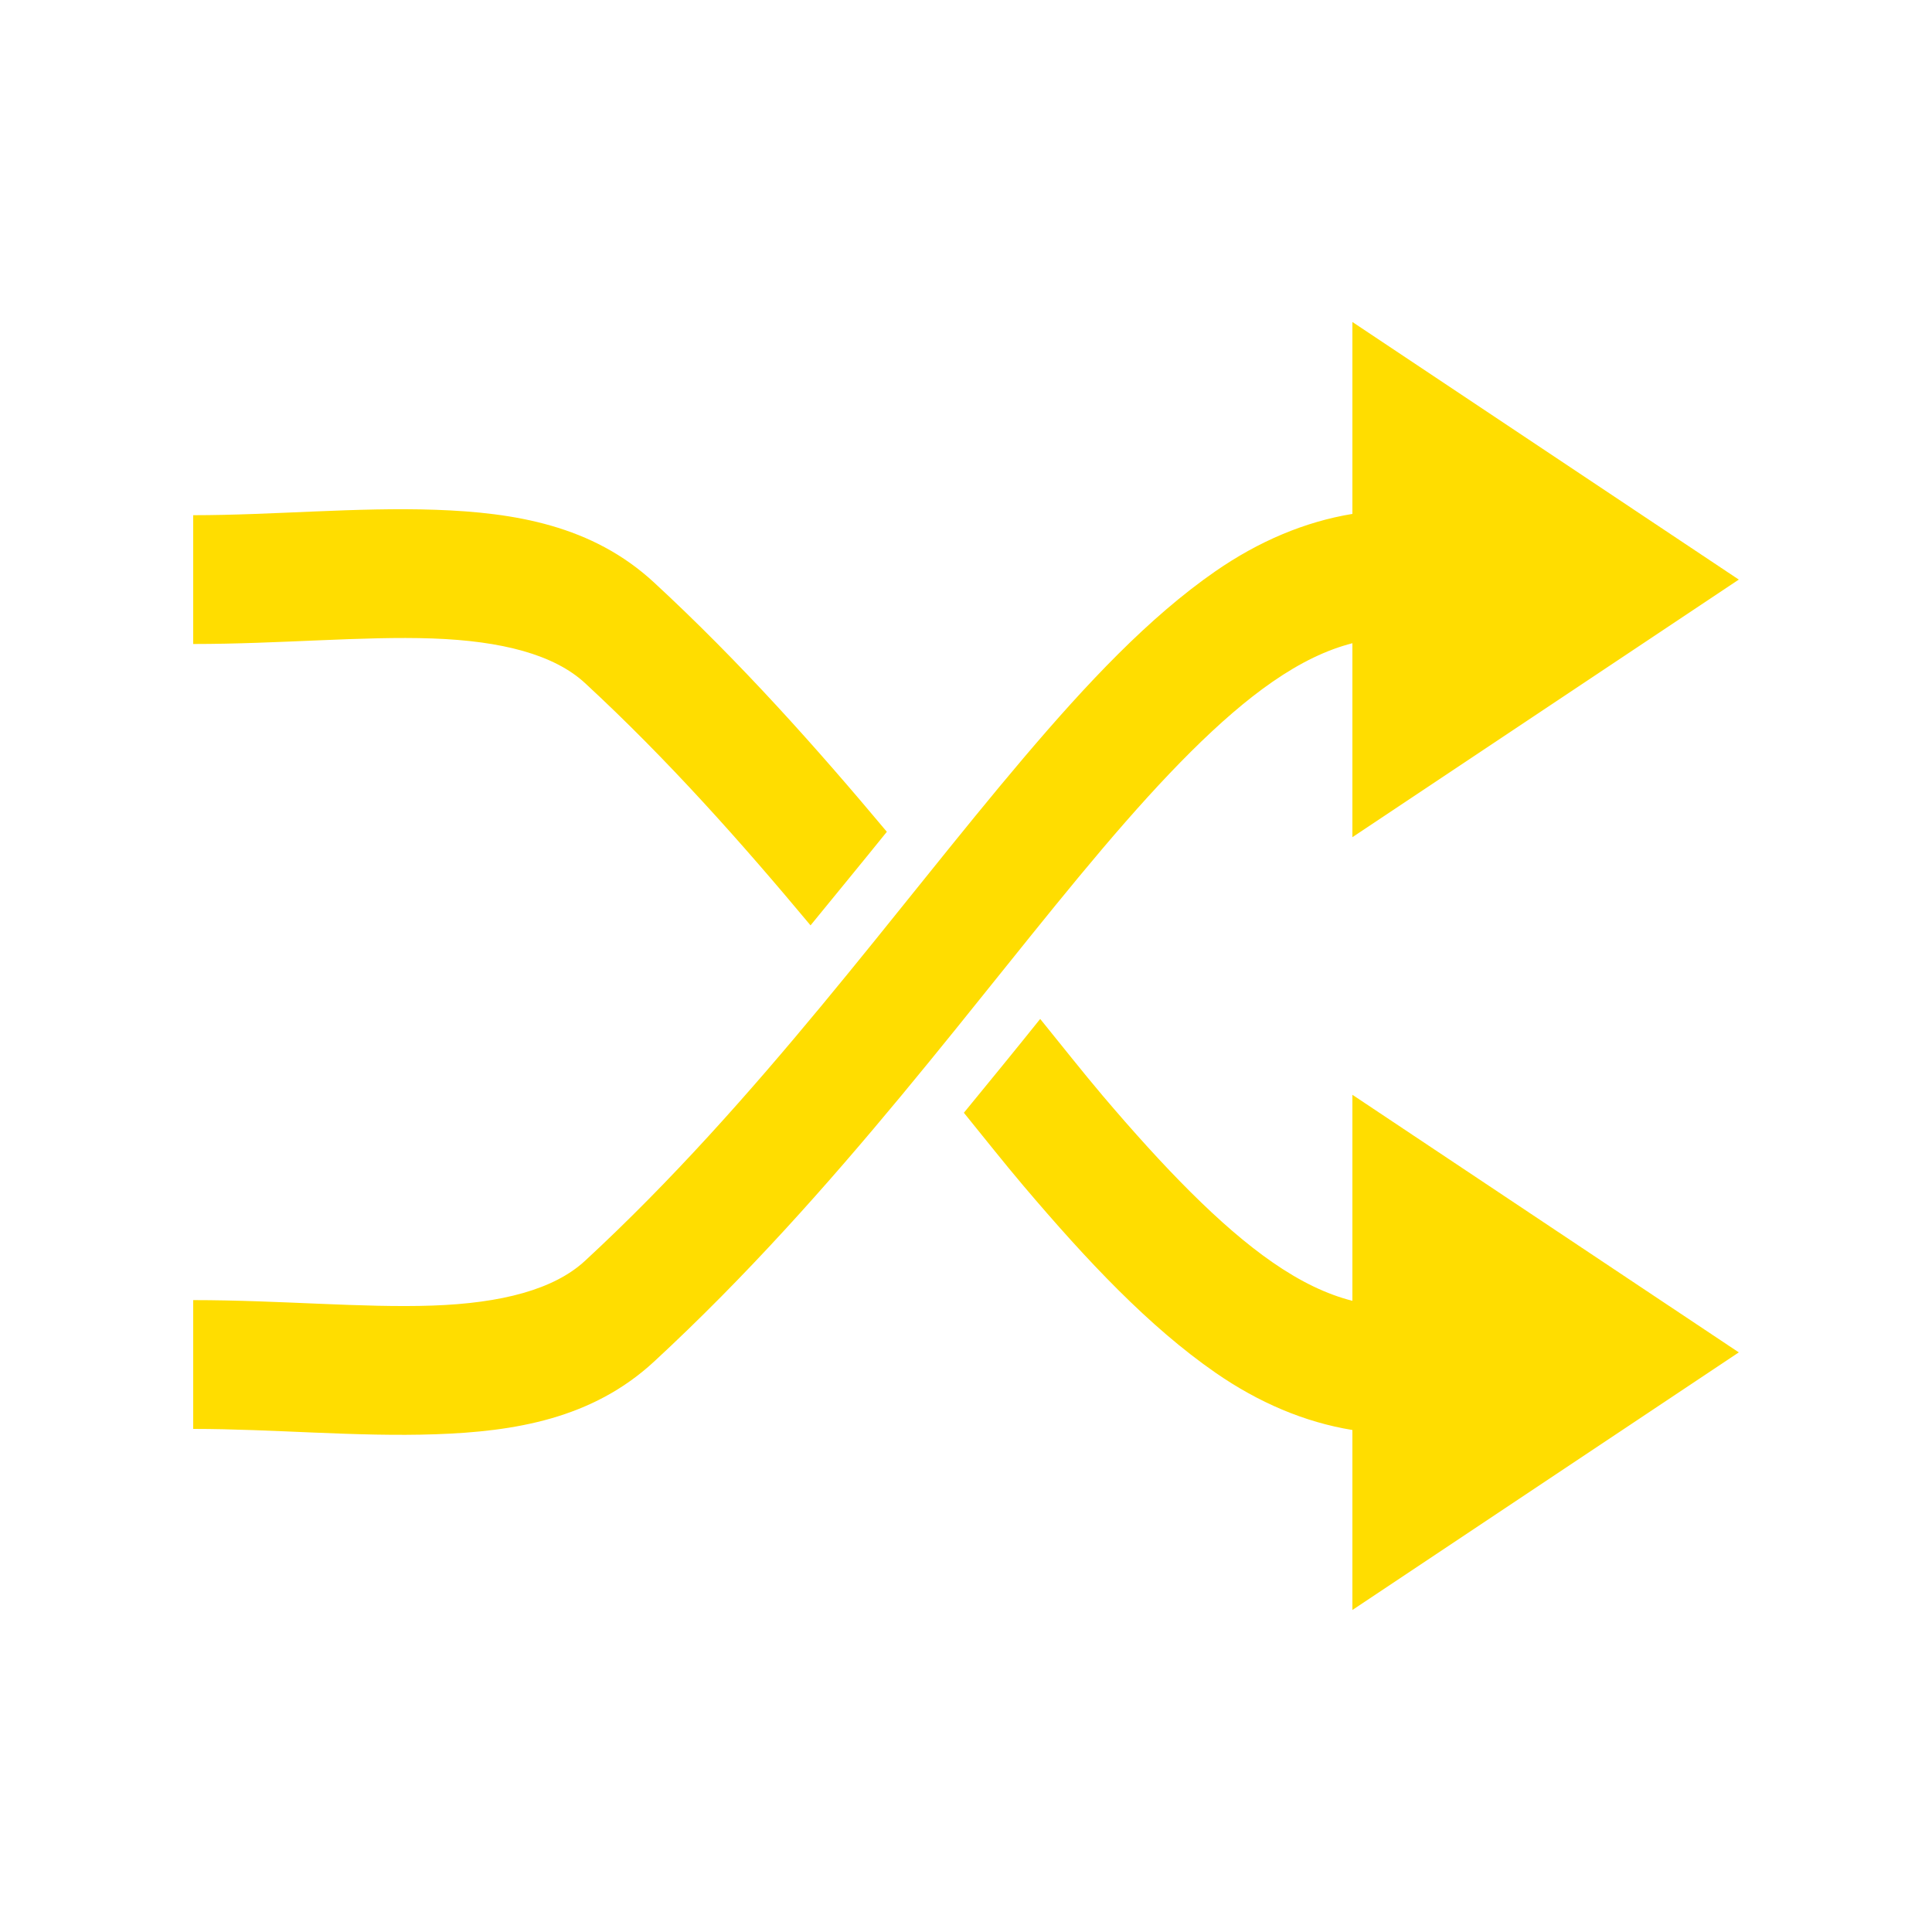
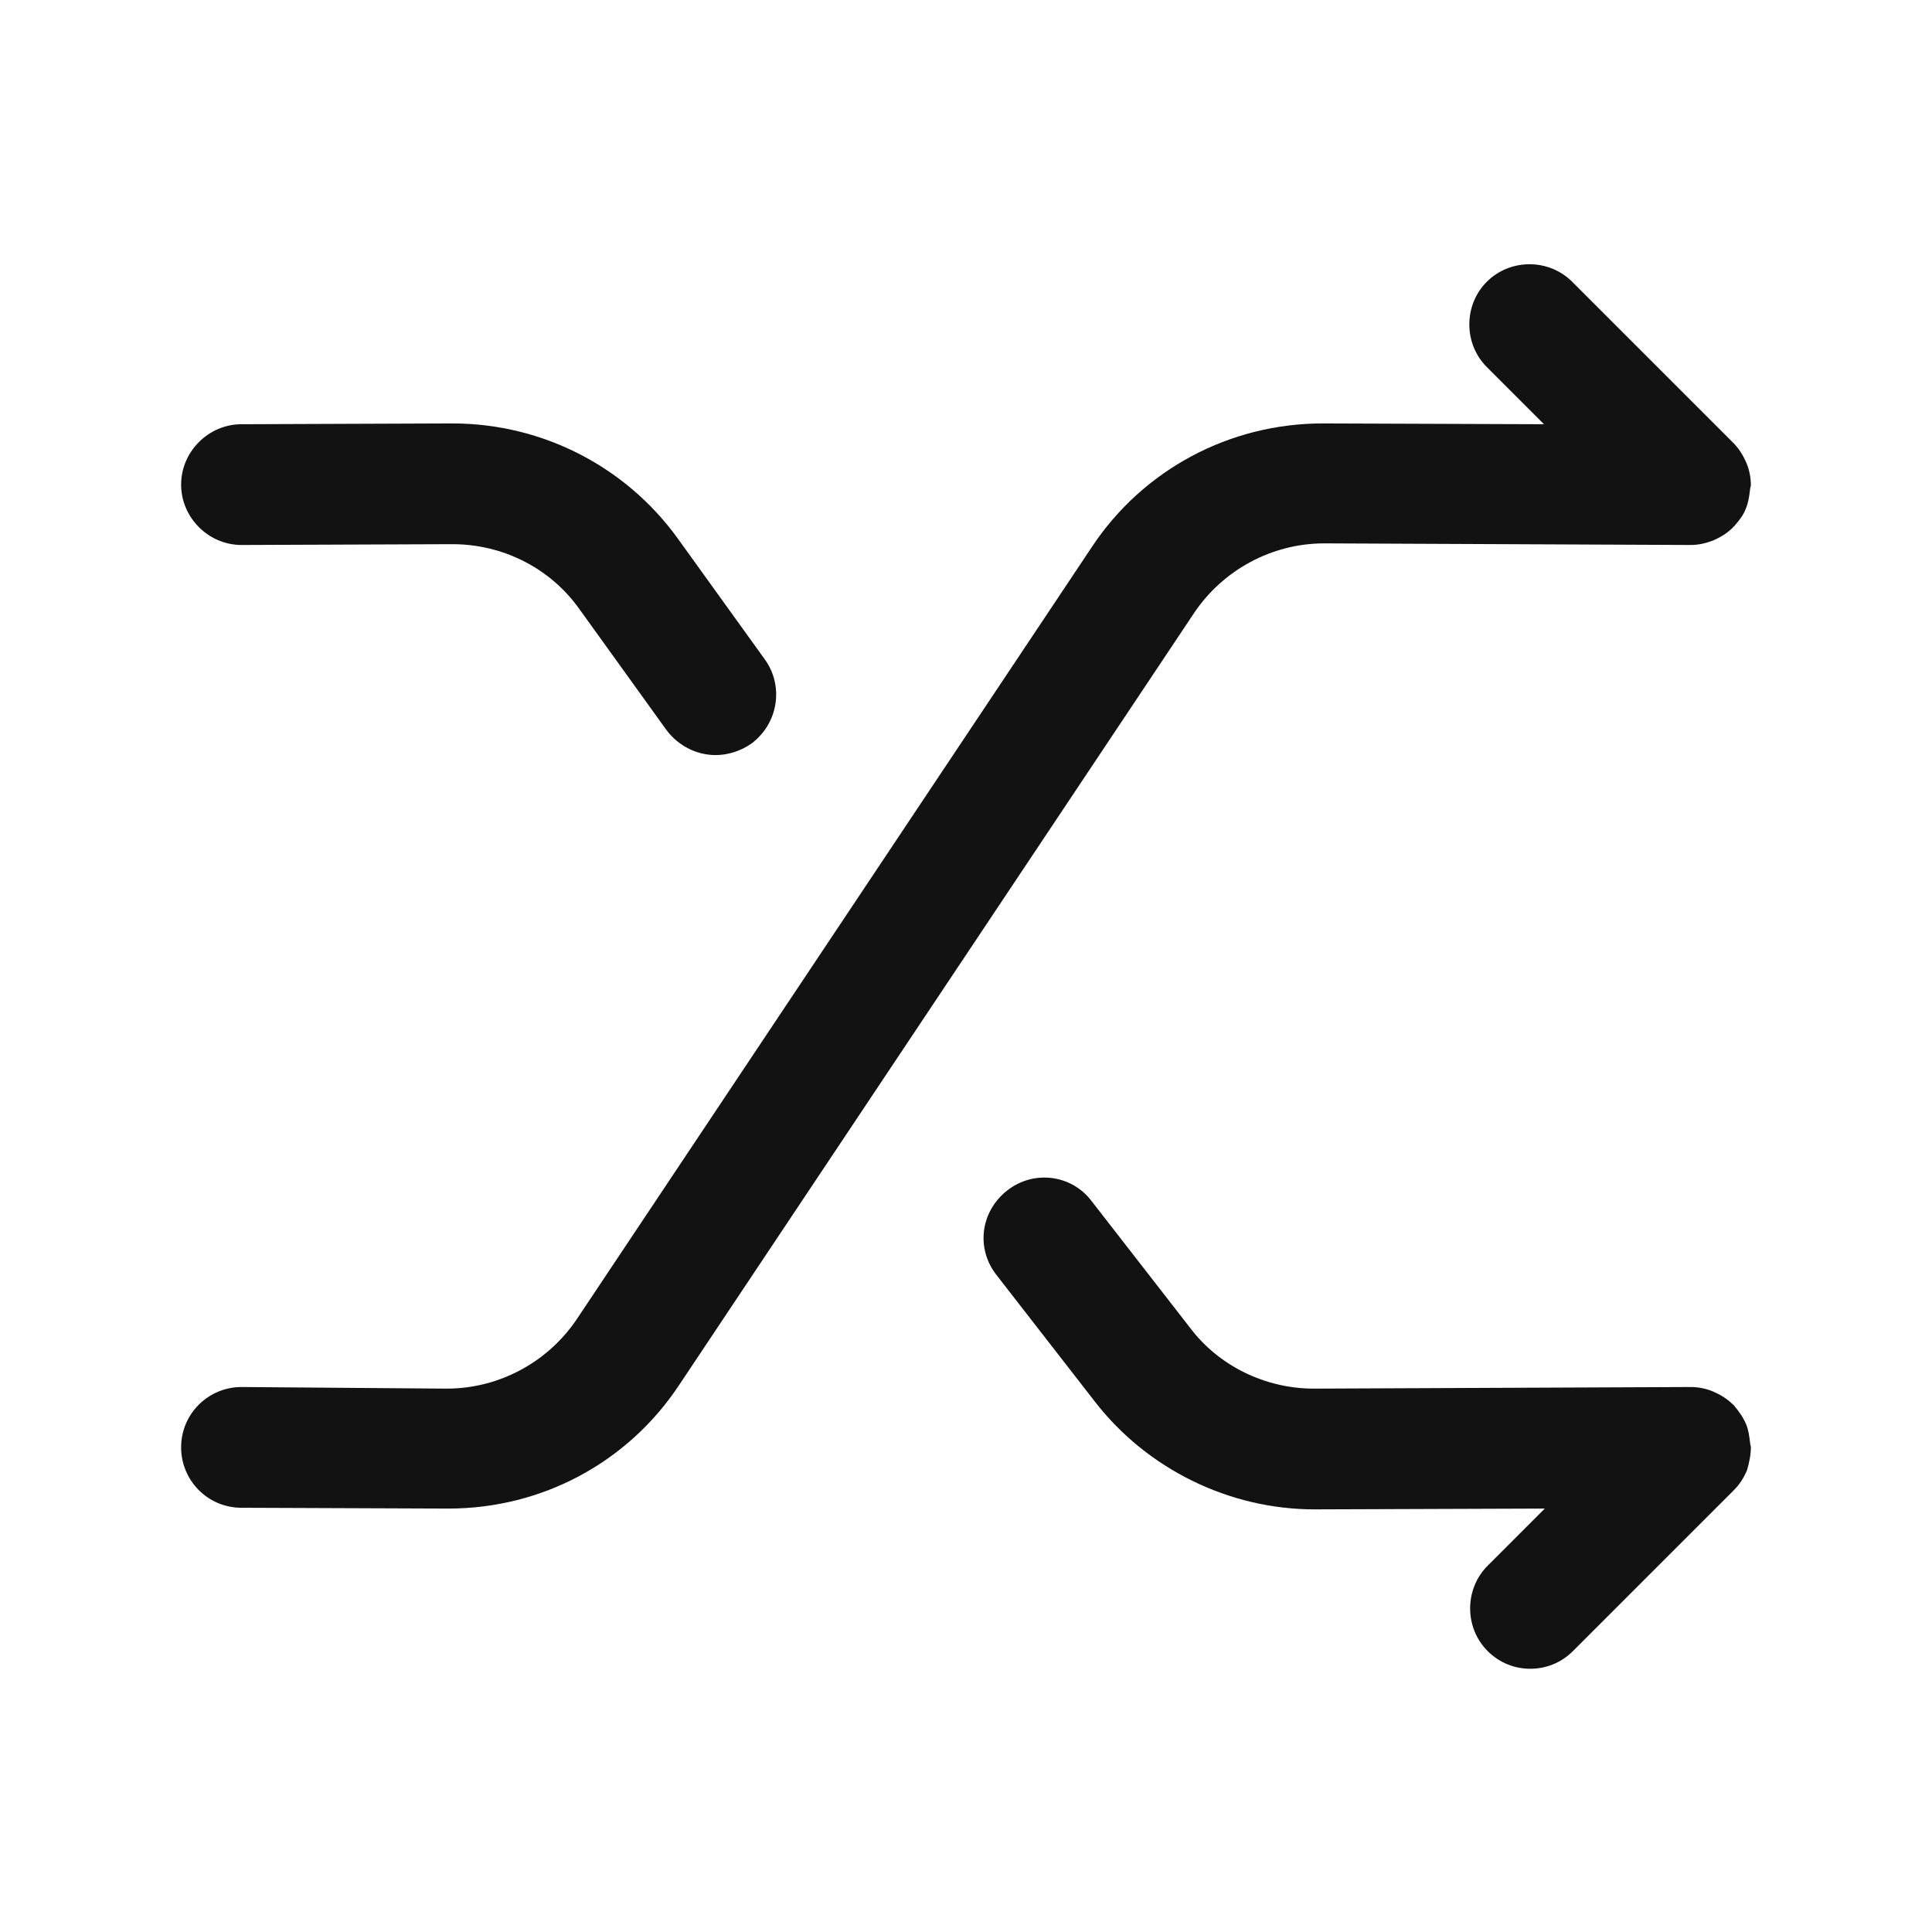
- <svg xmlns="http://www.w3.org/2000/svg" viewBox="0 0 30 30" version="1.1" id="svg822" fill="#484242" stroke="#484242">
-   <g id="SVGRepo_bgCarrier" stroke-width="0" />
-   <g id="SVGRepo_tracerCarrier" stroke-linecap="round" stroke-linejoin="round" />
-   <g id="SVGRepo_iconCarrier">
-     <defs id="defs816">
-             </defs>
-     <g id="layer1" transform="translate(0,-289.0625)">
-       <path style="color:#ffdd00;font-style:normal;font-variant:normal;font-weight:normal;font-stretch:normal;font-size:medium;line-height:normal;font-family:sans-serif;font-variant-ligatures:normal;font-variant-position:normal;font-variant-caps:normal;font-variant-numeric:normal;font-variant-alternates:normal;font-feature-settings:normal;text-indent:0;text-align:start;text-decoration:none;text-decoration-line:none;text-decoration-style:solid;text-decoration-color:#ffdd00;letter-spacing:normal;word-spacing:normal;text-transform:none;writing-mode:lr-tb;direction:ltr;text-orientation:mixed;dominant-baseline:auto;baseline-shift:baseline;text-anchor:start;white-space:normal;shape-padding:0;clip-rule:nonzero;display:inline;overflow:visible;visibility:visible;opacity:1;isolation:auto;mix-blend-mode:normal;color-interpolation:sRGB;color-interpolation-filters:linearRGB;solid-color:#ffdd00;solid-opacity:1;vector-effect:none;fill:#ffdd00;fill-opacity:1;fill-rule:nonzero;stroke:none;stroke-width:2;stroke-linecap:butt;stroke-linejoin:miter;stroke-miterlimit:4;stroke-dasharray:none;stroke-dashoffset:0;stroke-opacity:1;color-rendering:auto;image-rendering:auto;shape-rendering:auto;text-rendering:auto;enable-background:accumulate" d="M 21 5 L 21 7.98 C 20.256 8.102 19.54 8.409 18.875 8.869 C 17.844 9.583 16.884 10.603 15.891 11.773 C 13.904 14.115 11.783 17.085 9.084 19.578 C 8.604 20.022 7.791 20.236 6.713 20.273 C 5.634 20.311 4.341 20.188 3 20.188 L 3 22.188 C 4.244 22.188 5.54 22.314 6.766 22.271 C 7.991 22.229 9.196 22.03 10.154 21.145 C 13.028 18.49 15.216 15.421 17.119 13.178 C 18.071 12.056 18.95 11.147 19.758 10.588 C 20.197 10.284 20.602 10.09 21 9.988 L 21 13 L 27 9 L 21 5 z M 6.766 7.916 C 5.54 7.873 4.244 8 3 8 L 3 10 C 4.341 10 5.634 9.876 6.713 9.914 C 7.791 9.952 8.604 10.164 9.084 10.607 C 10.368 11.793 11.516 13.087 12.586 14.369 C 12.994 13.869 13.378 13.403 13.771 12.916 C 12.685 11.619 11.5 10.286 10.154 9.043 C 9.196 8.158 7.991 7.959 6.766 7.916 z M 16.152 15.822 C 15.758 16.314 15.397 16.754 14.967 17.279 C 15.267 17.648 15.598 18.067 15.891 18.412 C 16.884 19.583 17.844 20.602 18.875 21.316 C 19.54 21.777 20.256 22.084 21 22.205 L 21 25 L 27 21 L 21 17 L 21 20.199 C 20.602 20.098 20.197 19.904 19.758 19.6 C 18.95 19.04 18.071 18.131 17.119 17.01 C 16.824 16.662 16.463 16.205 16.152 15.822 z " transform="translate(0,289.0625)" id="path818" />
-     </g>
-   </g>
+ <svg xmlns="http://www.w3.org/2000/svg" width="24" height="24" viewBox="0 0 24 24" fill="none">
+   <path d="M21.75 17.98C21.75 17.96 21.74 17.94 21.74 17.92C21.73 17.84 21.72 17.76 21.69 17.69C21.65 17.6 21.6 17.53 21.54 17.46C21.54 17.46 21.54 17.45 21.53 17.45C21.46 17.38 21.38 17.33 21.29 17.29C21.2 17.25 21.1 17.23 21 17.23L16.33 17.25C16.33 17.25 16.33 17.25 16.32 17.25C15.72 17.25 15.14 16.97 14.78 16.49L13.56 14.92C13.31 14.59 12.84 14.53 12.51 14.79C12.18 15.05 12.12 15.51 12.38 15.84L13.6 17.41C14.25 18.25 15.27 18.75 16.33 18.75H16.34L19.19 18.74L18.48 19.45C18.19 19.74 18.19 20.22 18.48 20.51C18.63 20.66 18.82 20.73 19.01 20.73C19.2 20.73 19.39 20.66 19.54 20.51L21.54 18.51C21.61 18.44 21.66 18.36 21.7 18.27C21.73 18.17 21.75 18.07 21.75 17.98Z" fill="#121212" />
+   <path d="M8.42 6.69C7.77 5.79 6.73 5.26 5.62 5.26C5.61 5.26 5.61 5.26 5.6 5.26L3 5.27C2.59 5.27 2.25 5.61 2.25 6.02C2.25 6.43 2.59 6.77 3 6.77L5.61 6.76H5.62C6.25 6.76 6.84 7.06 7.2 7.57L8.28 9.07C8.43 9.27 8.66 9.38 8.89 9.38C9.04 9.38 9.2 9.33 9.33 9.24C9.67 8.99 9.74 8.52 9.5 8.19L8.42 6.69Z" fill="#121212" />
+   <path d="M21.74 6.08C21.74 6.06 21.75 6.04 21.75 6.03C21.75 5.93 21.73 5.83 21.69 5.74C21.65 5.65 21.6 5.57 21.53 5.5L19.53 3.5C19.24 3.21 18.76 3.21 18.47 3.5C18.18 3.79 18.18 4.27 18.47 4.56L19.18 5.27L16.45 5.26C16.44 5.26 16.44 5.26 16.43 5.26C15.28 5.26 14.2 5.83 13.56 6.8L7.17 16.38C6.81 16.92 6.2 17.25 5.55 17.25H5.54L3 17.23C2.59 17.23 2.25 17.56 2.25 17.98C2.25 18.39 2.58 18.73 3 18.73L5.55 18.74C5.56 18.74 5.56 18.74 5.57 18.74C6.73 18.74 7.8 18.17 8.44 17.2L14.83 7.62C15.19 7.08 15.8 6.75 16.45 6.75H16.46L21 6.77C21.1 6.77 21.19 6.75 21.29 6.71C21.38 6.67 21.46 6.62 21.53 6.55C21.53 6.55 21.53 6.54 21.54 6.54C21.6 6.47 21.66 6.4 21.69 6.31C21.72 6.24 21.73 6.16 21.74 6.08Z" fill="#121212" />
</svg>
